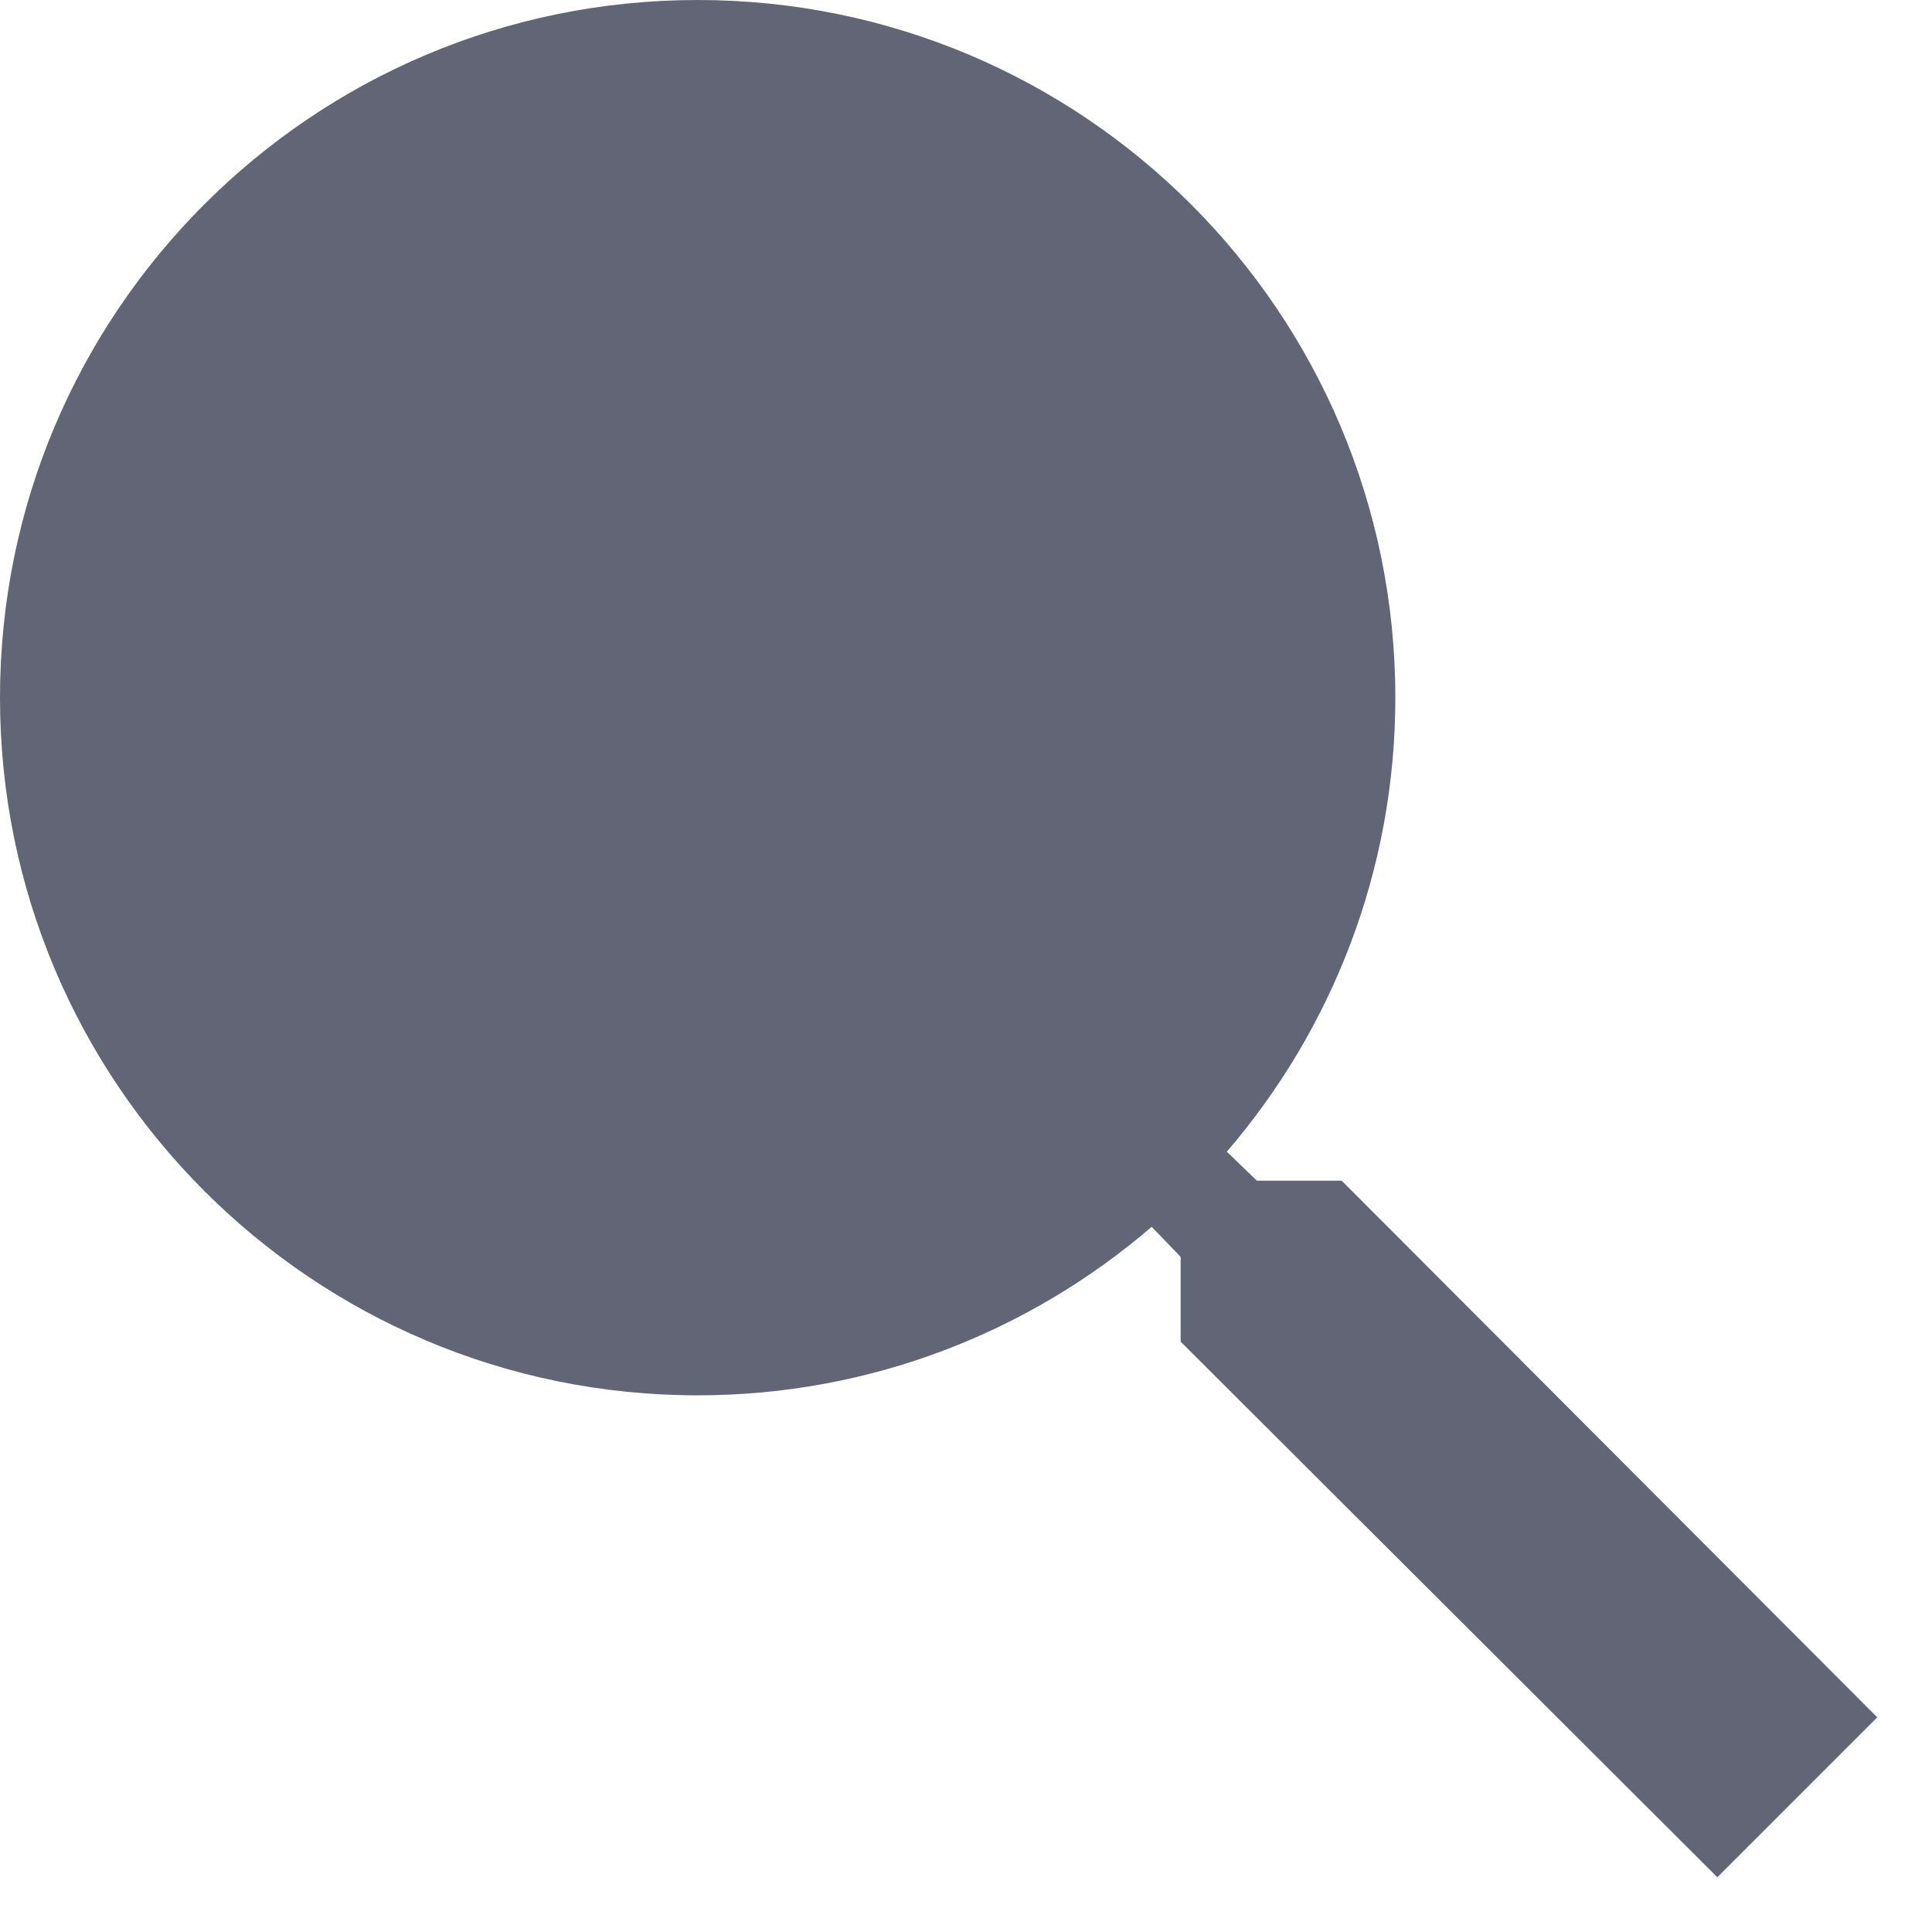
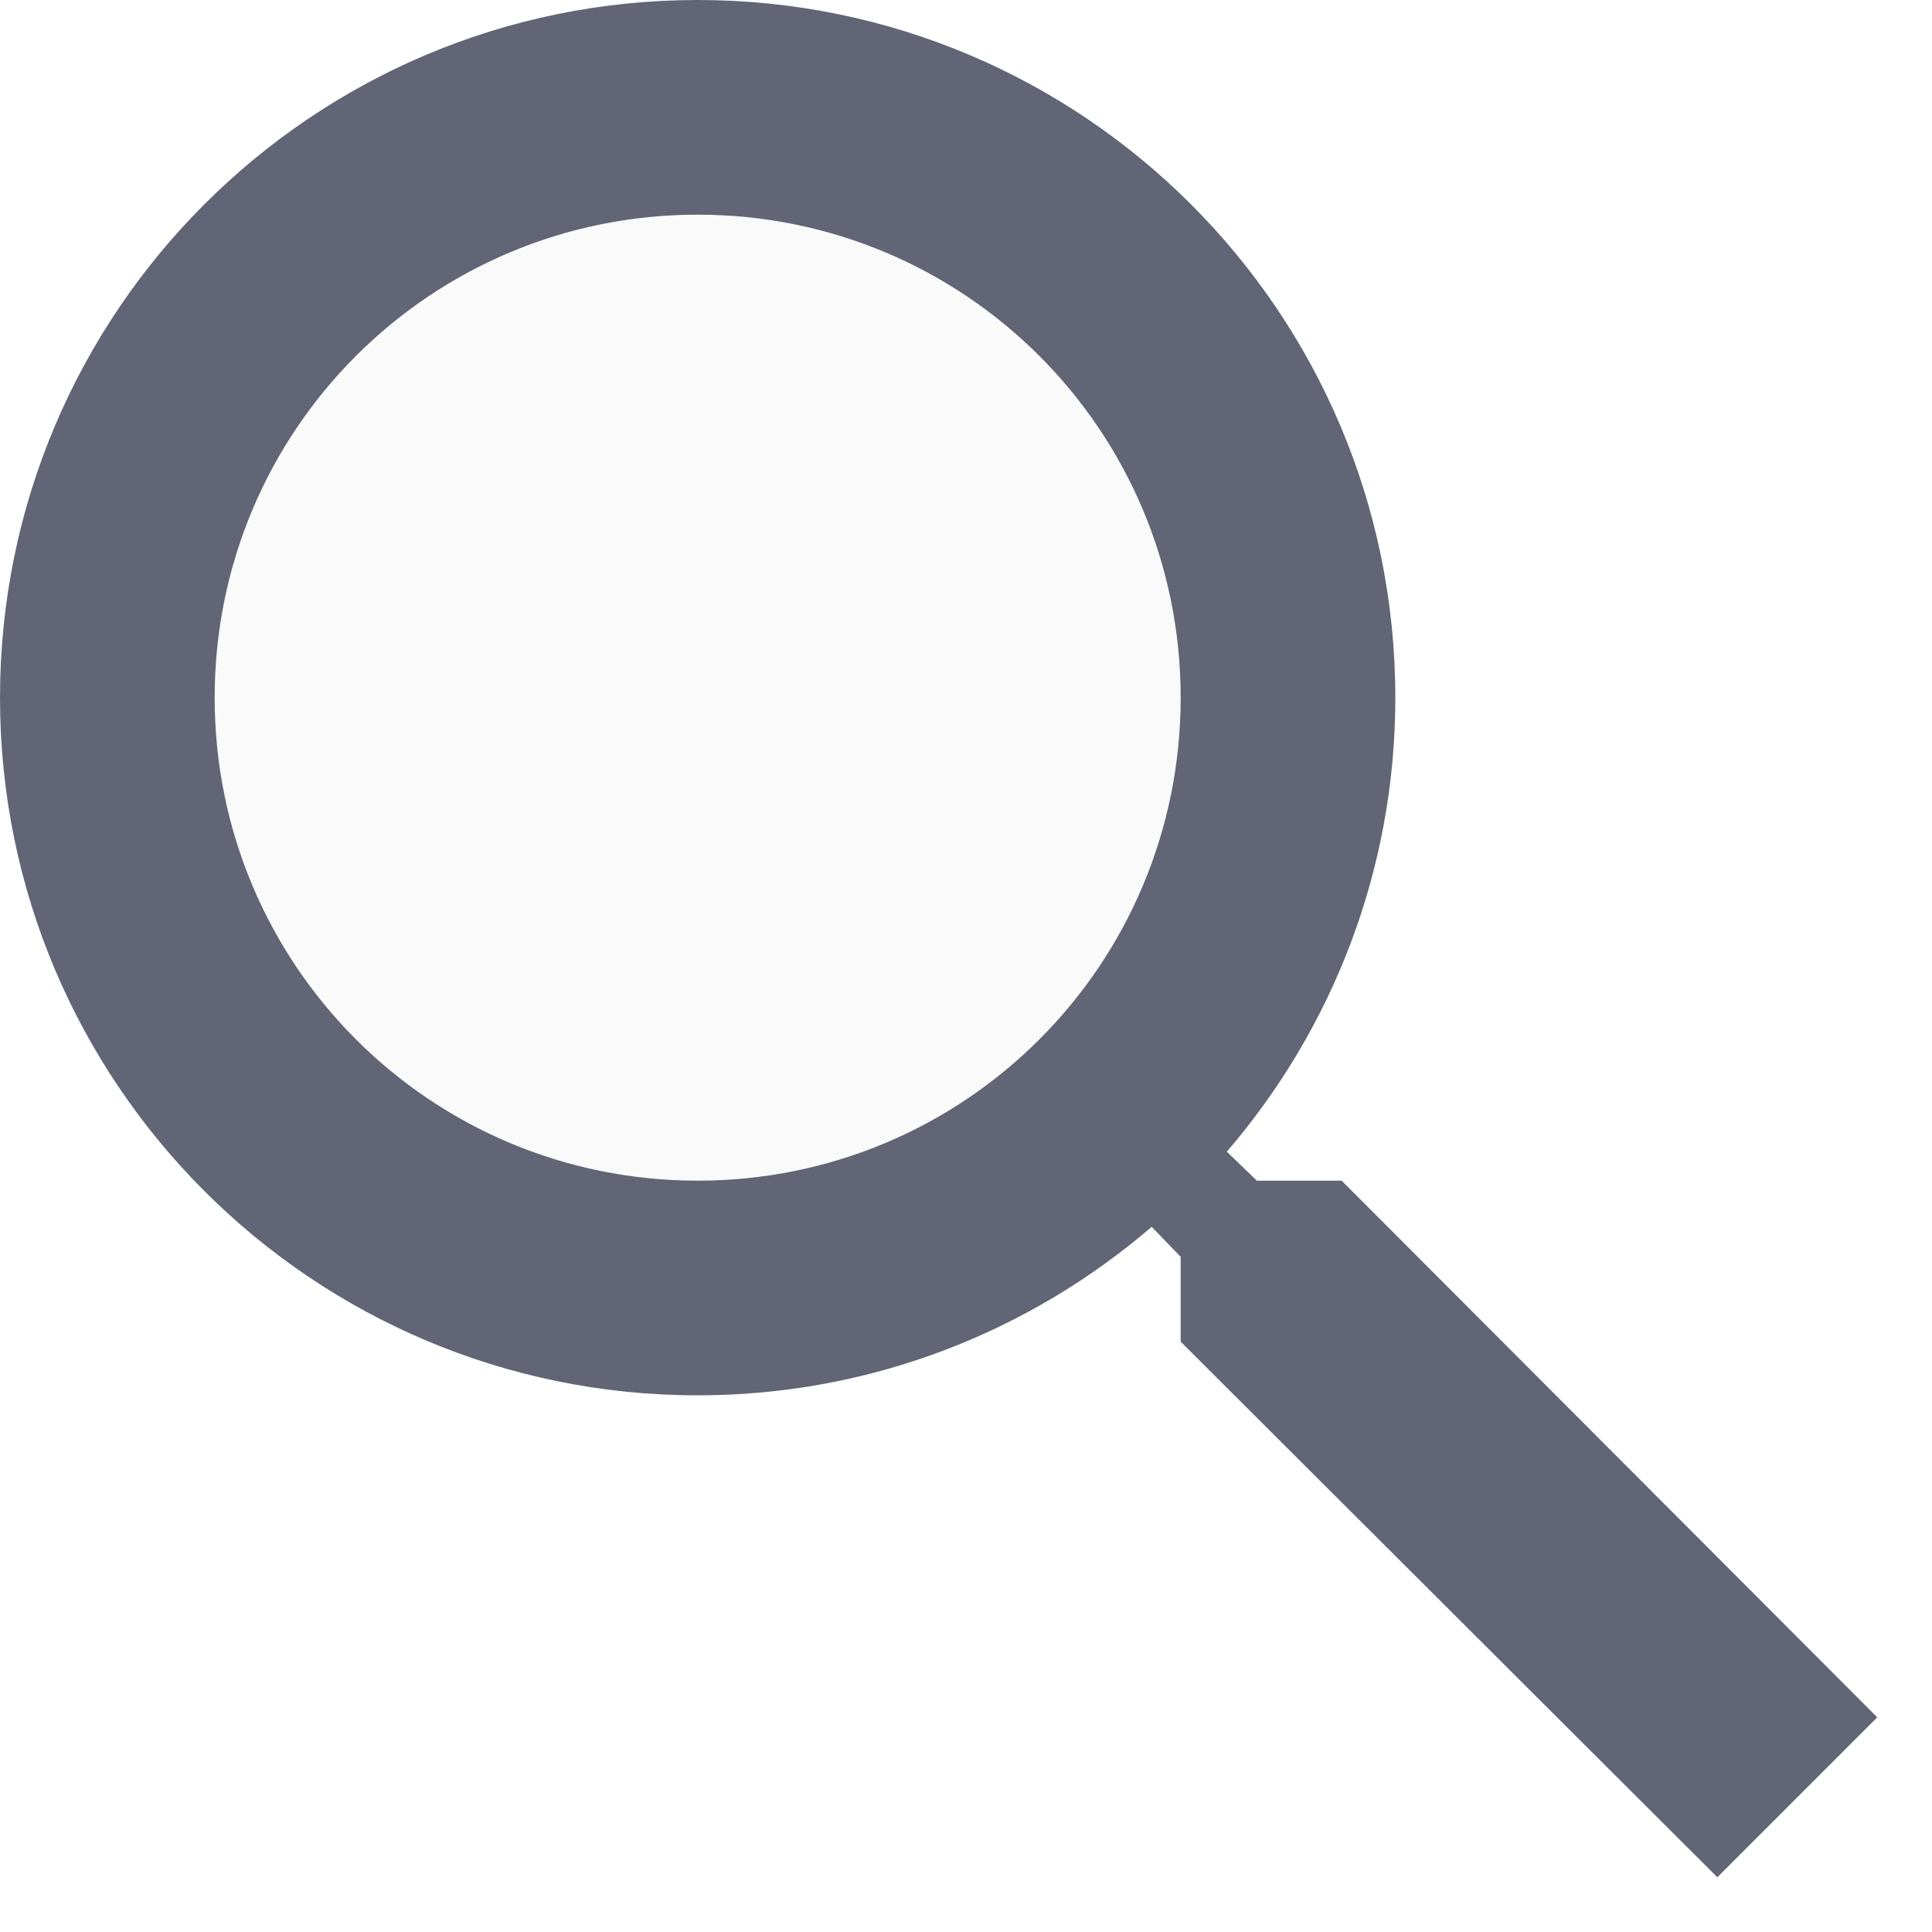
<svg xmlns="http://www.w3.org/2000/svg" width="18" height="18" viewBox="0 0 18 18" fill="none">
  <path opacity="0.65" d="M12.5 11H11.71L11.43 10.73C12.41 9.59 13 8.11 13 6.5C13 2.91 10.09 0 6.5 0C2.91 0 0 2.91 0 6.5C0 10.09 2.91 13 6.5 13C8.11 13 9.59 12.41 10.73 11.43L11 11.71V12.5L16 17.49L17.49 16L12.5 11Z" fill="#0D132B" />
+   <path d="M6.5 11C4.01 11 2 8.99 2 6.5C2 4.01 4.01 2 6.5 2C8.99 2 11 4.01 11 6.5C11 8.99 8.99 11 6.5 11Z" fill="#FAFAFA" />
</svg>
